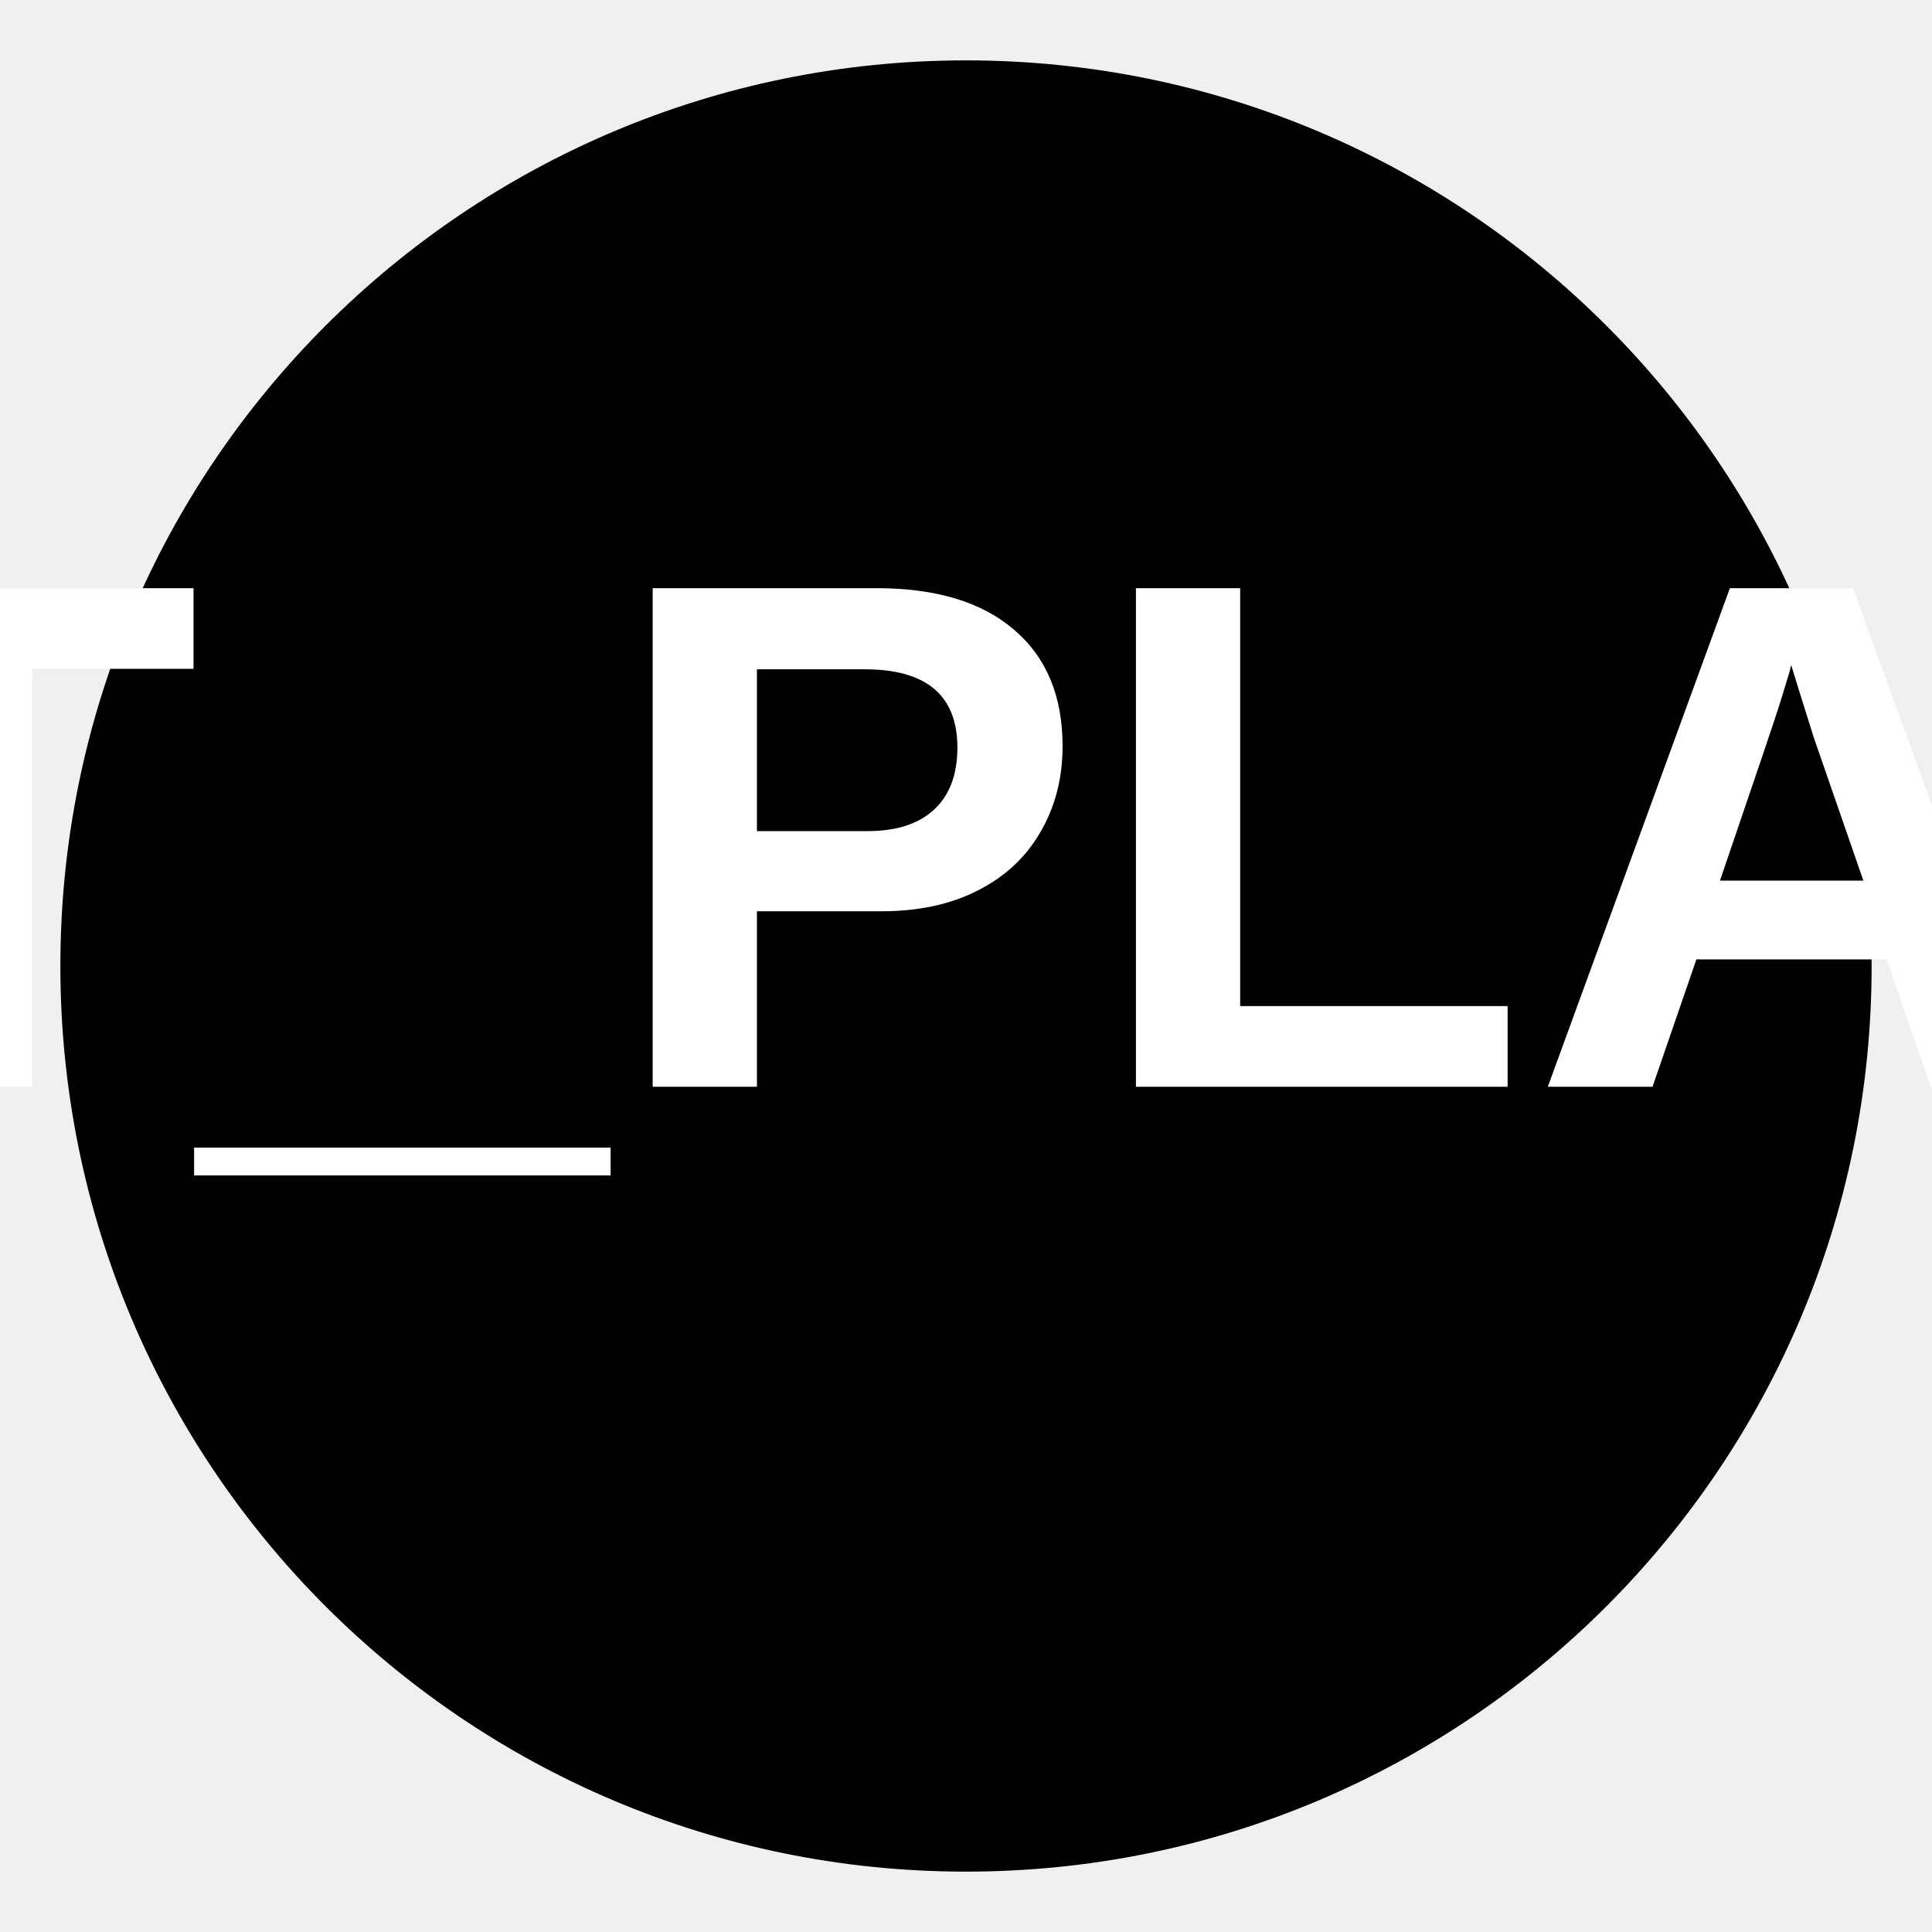
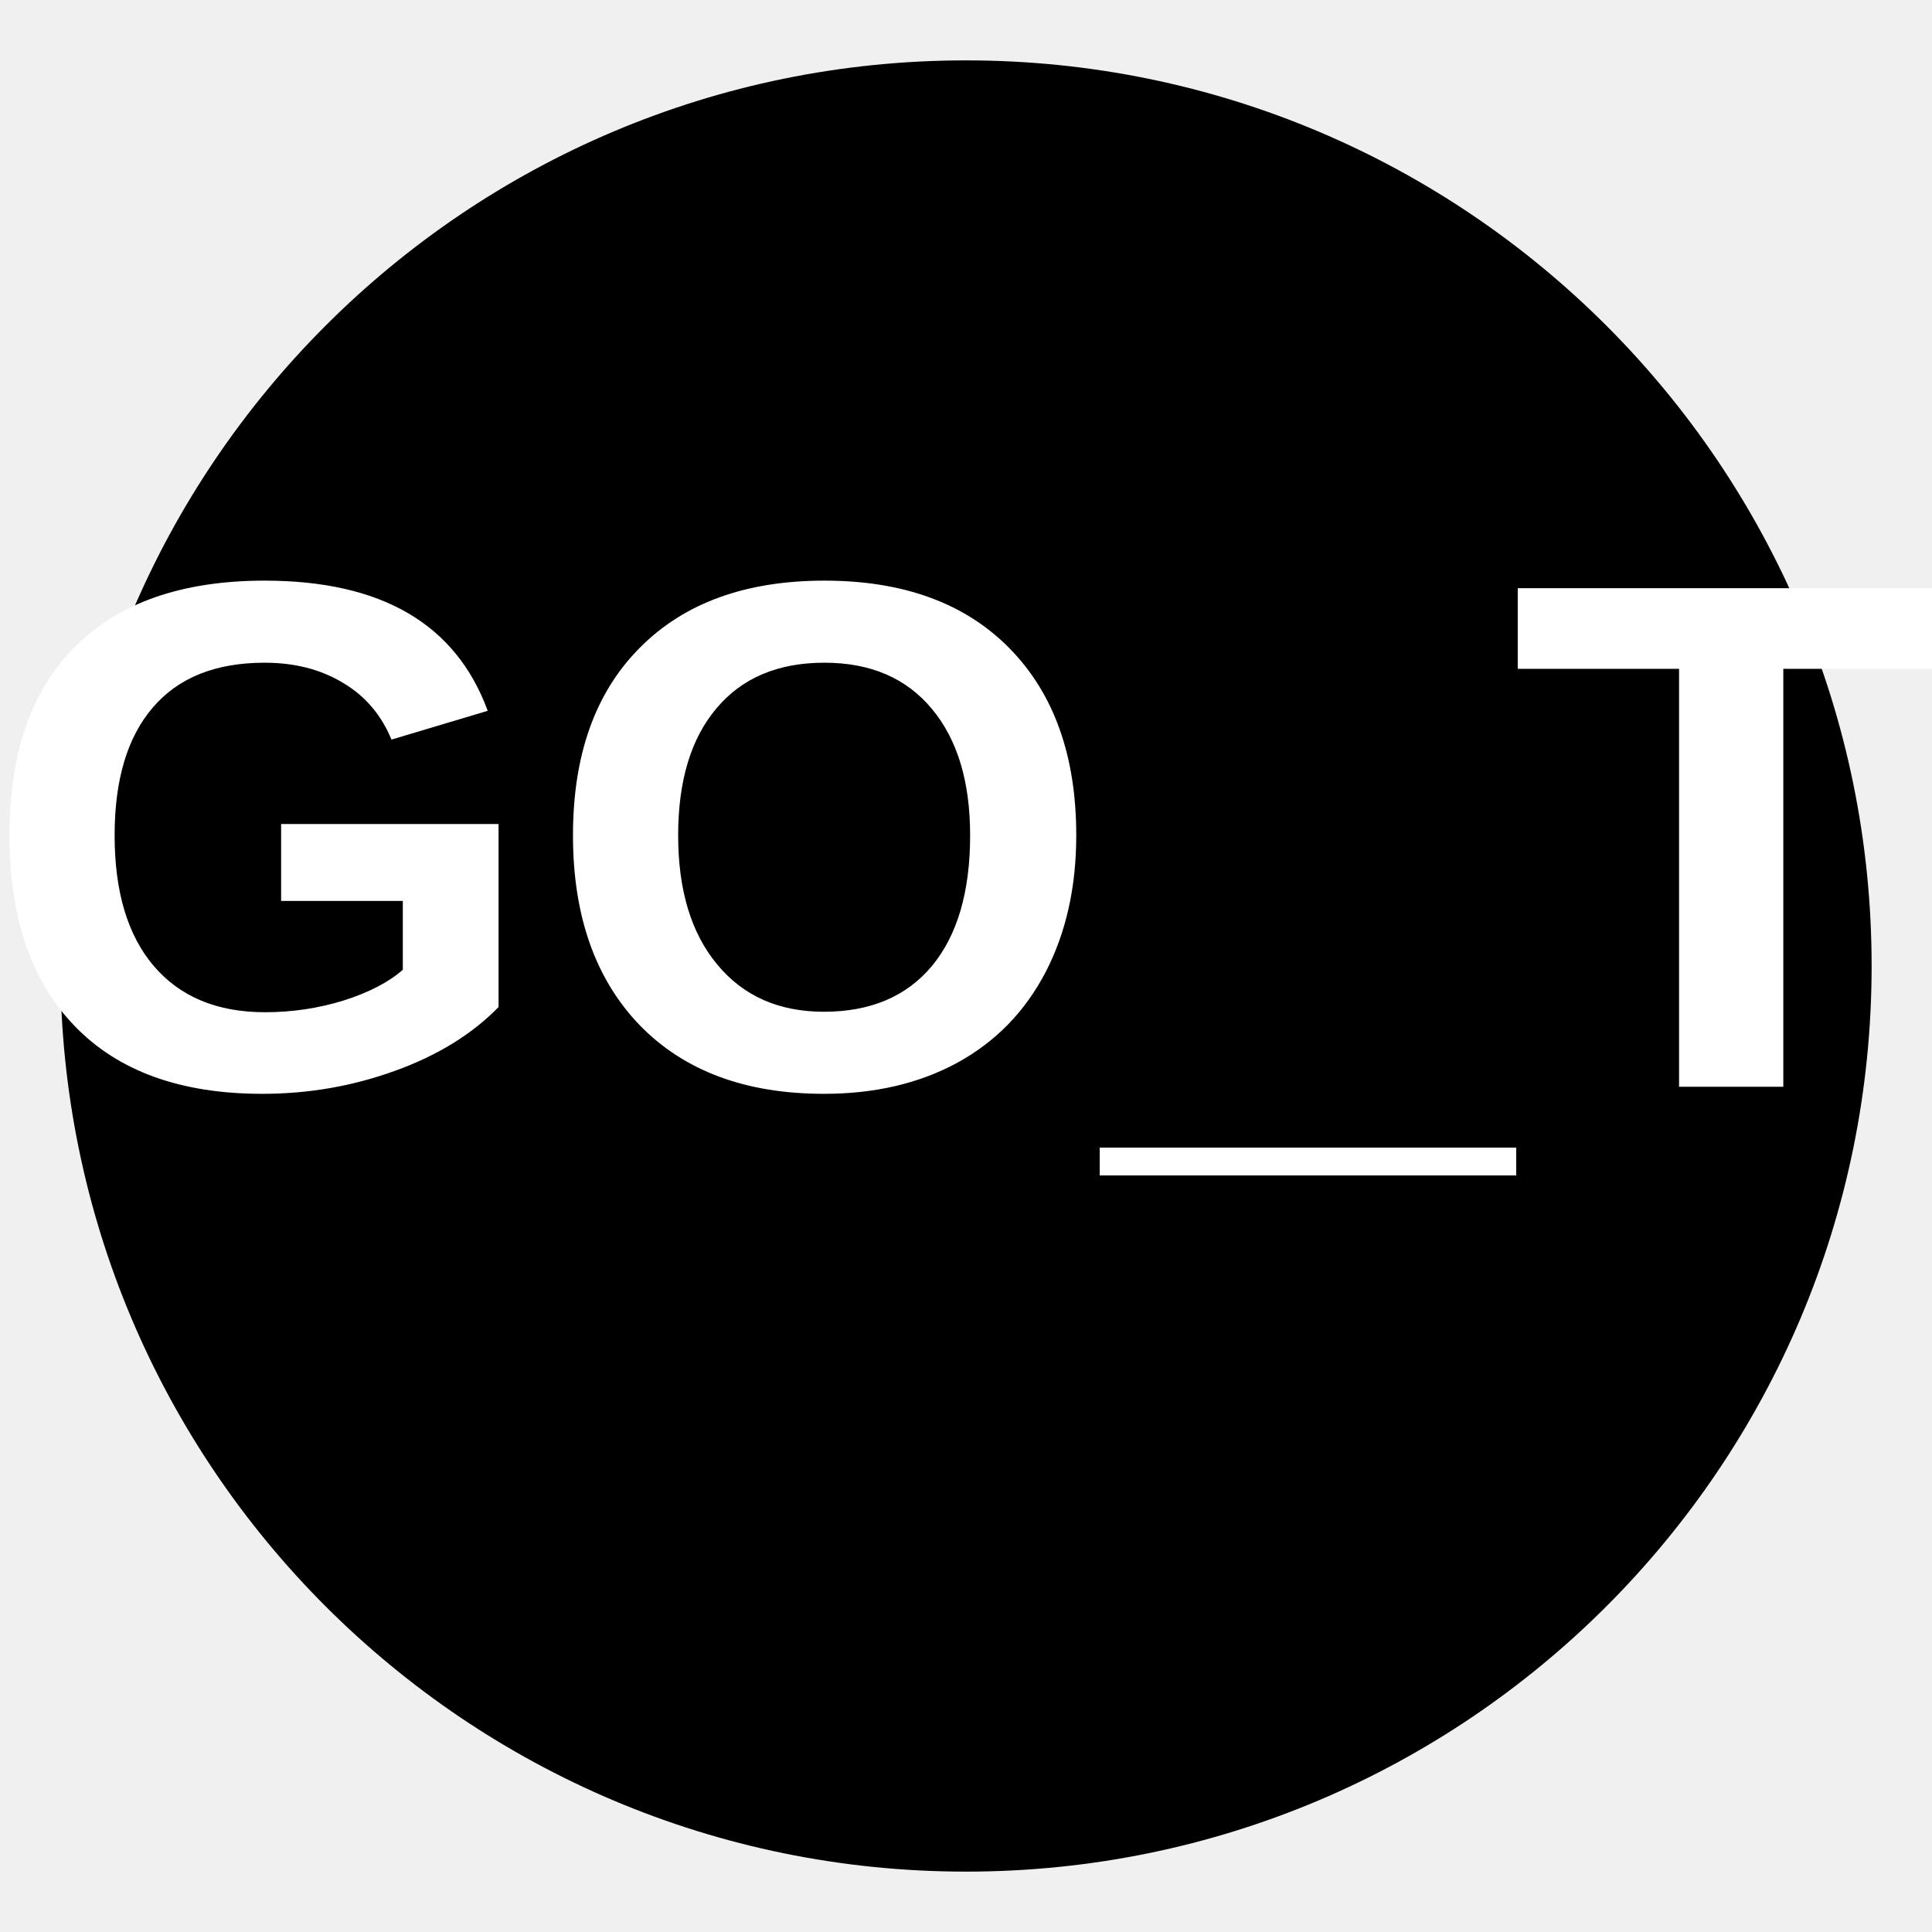
<svg xmlns="http://www.w3.org/2000/svg" width="64" height="64" viewBox="0 0 64 64" fill="none">
  <circle cx="32" cy="32" r="30" fill="black" />
  <text x="32" y="36" text-anchor="middle" font-family="Arial" font-weight="bold" font-size="24" fill="white">
-         LOGO_TEXT_PLACEHOLDER
+         ${LOGO_TEXT}
    </text>
-   <circle cx="18" cy="44" r="2" fill="PRIMARY_COLOR_PLACEHOLDER" />
-   <circle cx="46" cy="44" r="2" fill="SECONDARY_COLOR_PLACEHOLDER" />
-   <path d="M20 44h24" stroke="url(#DATASET_ID_PLACEHOLDER-gradient)" stroke-width="2" />
+   <circle cx="18" cy="44" r="2" fill="${PRIMARY_COLOR}" />
+   <circle cx="46" cy="44" r="2" fill="${SECONDARY_COLOR}" />
+   <path d="M20 44h24" stroke="url(#${DATASET_ID}-gradient)" stroke-width="2" />
  <defs>
-     <linearGradient id="DATASET_ID_PLACEHOLDER-gradient" x1="20" y1="44" x2="44" y2="44" gradientUnits="userSpaceOnUse">
-       <stop offset="0%" stop-color="PRIMARY_COLOR_PLACEHOLDER" />
-       <stop offset="100%" stop-color="SECONDARY_COLOR_PLACEHOLDER" />
+     <linearGradient id="${DATASET_ID}-gradient" x1="20" y1="44" x2="44" y2="44" gradientUnits="userSpaceOnUse">
+       <stop offset="0%" stop-color="${PRIMARY_COLOR}" />
+       <stop offset="100%" stop-color="${SECONDARY_COLOR}" />
    </linearGradient>
  </defs>
</svg>
